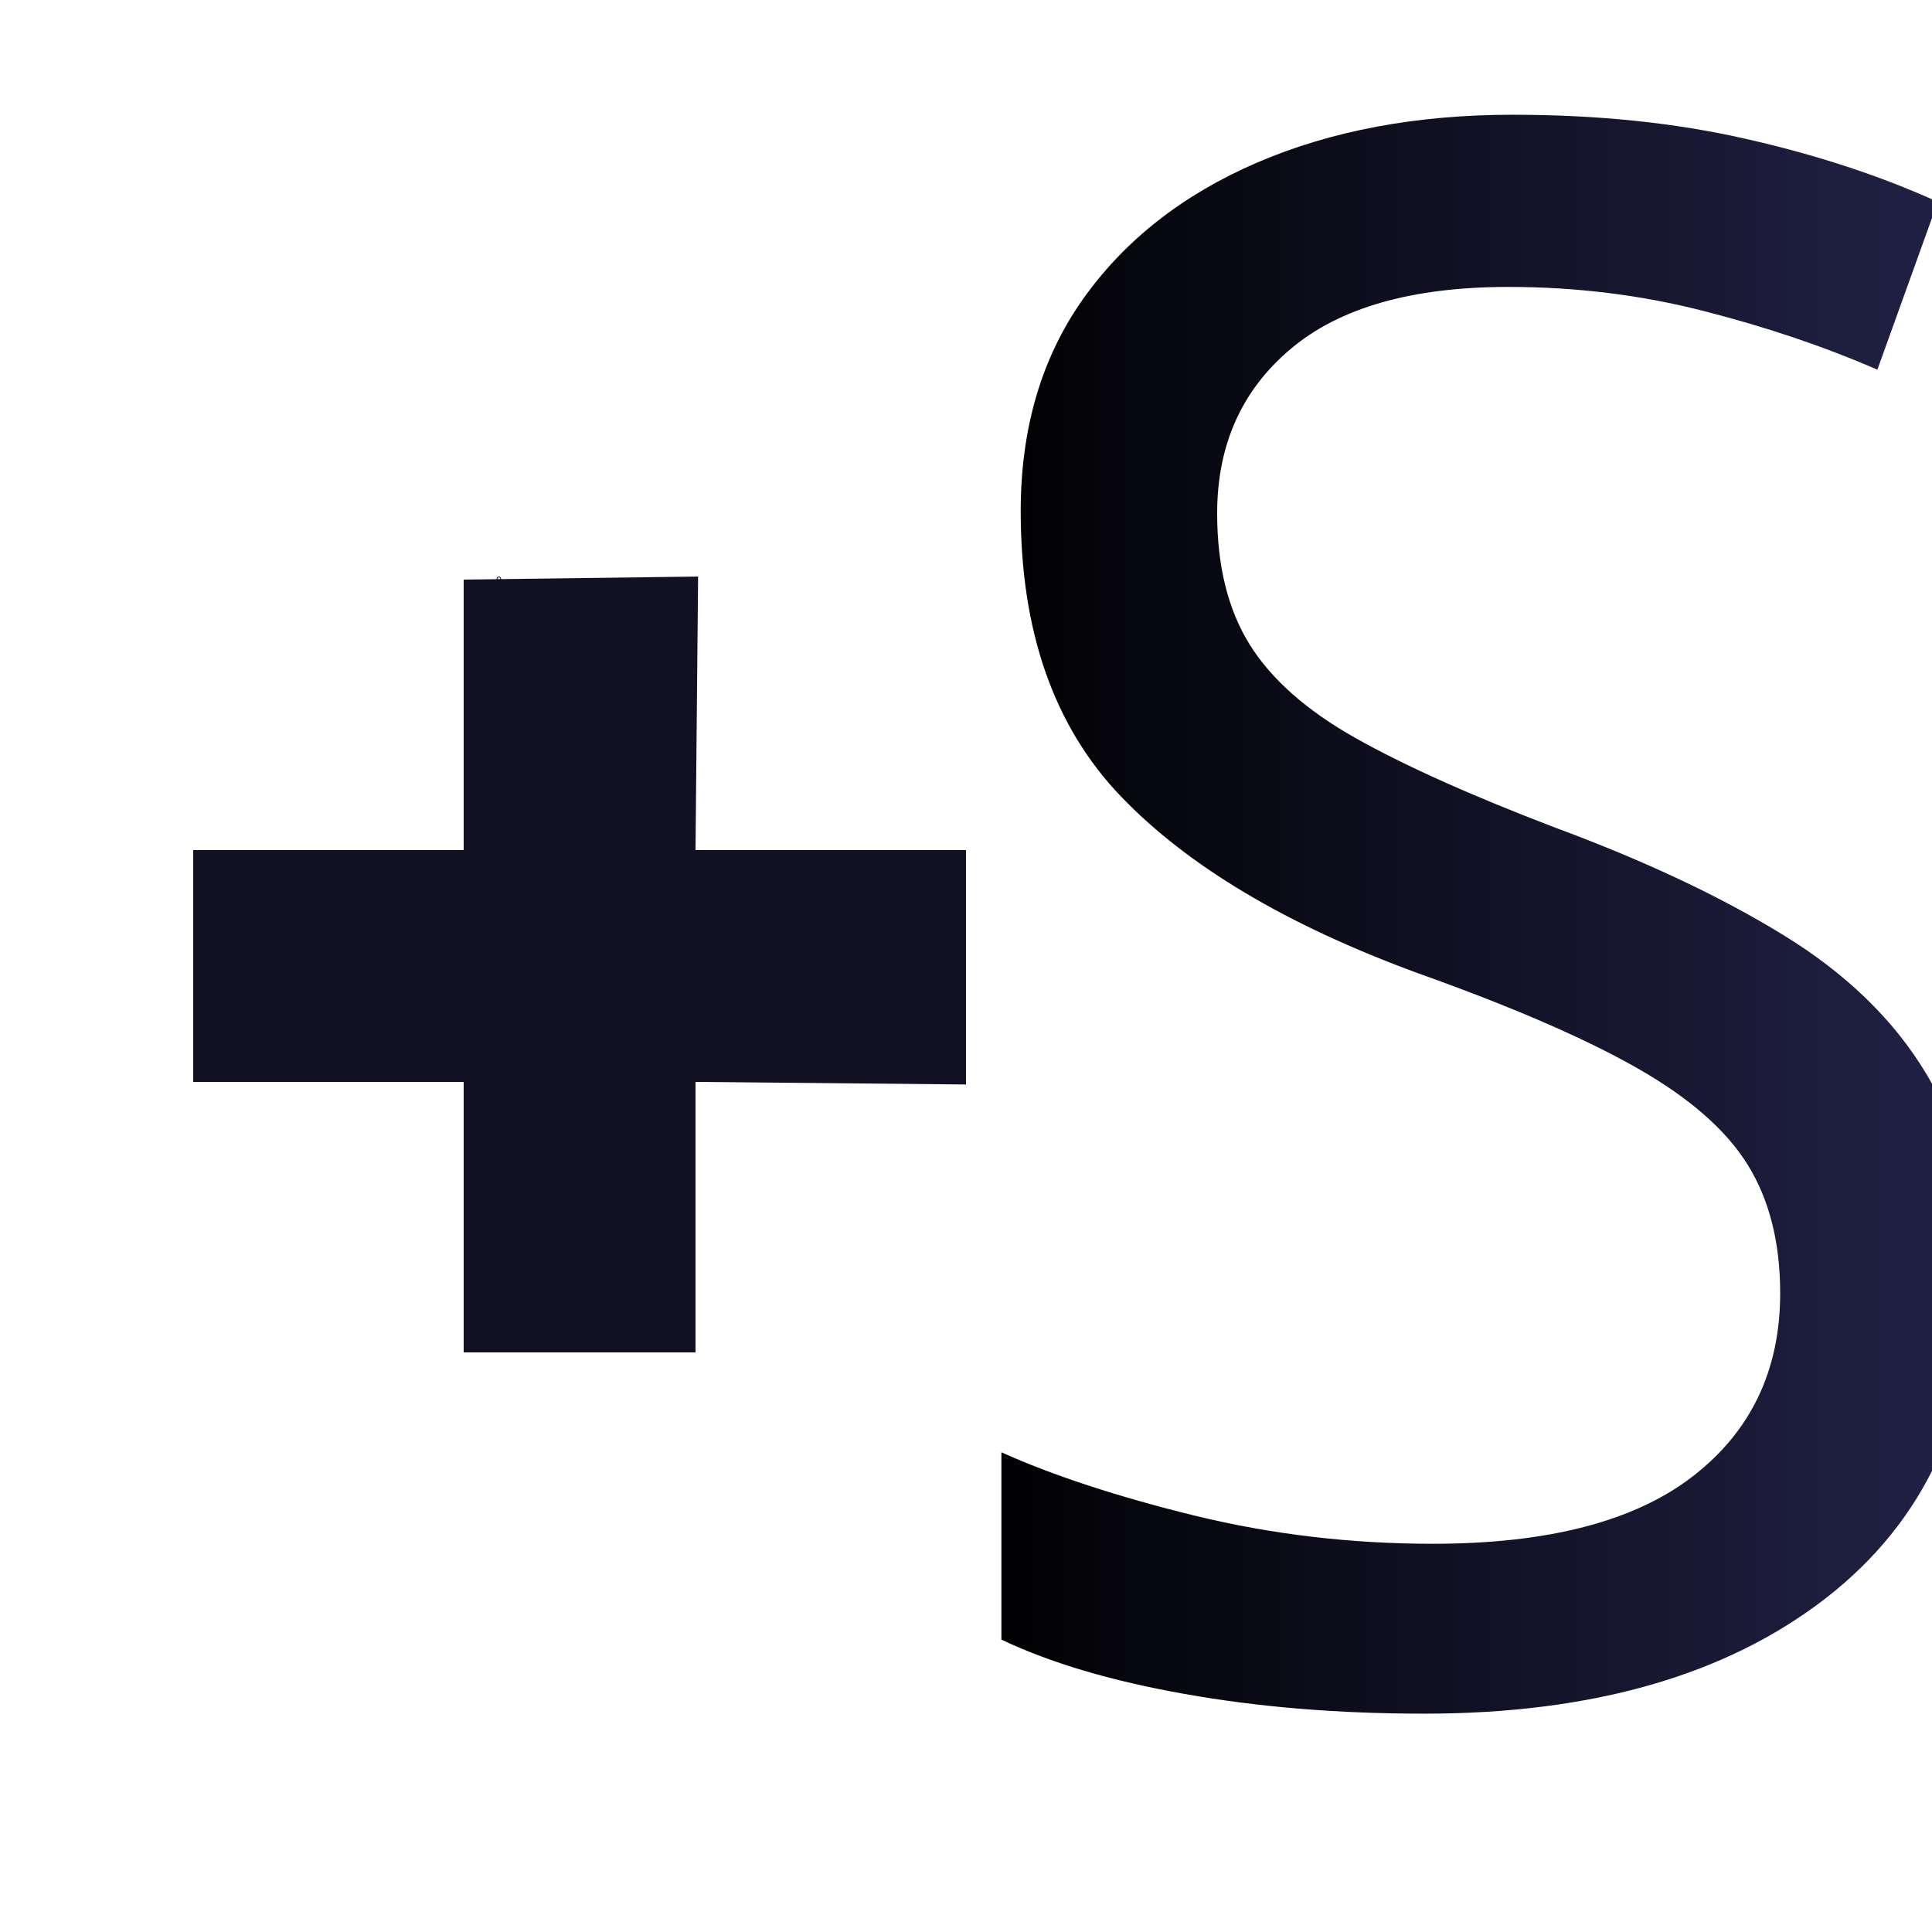
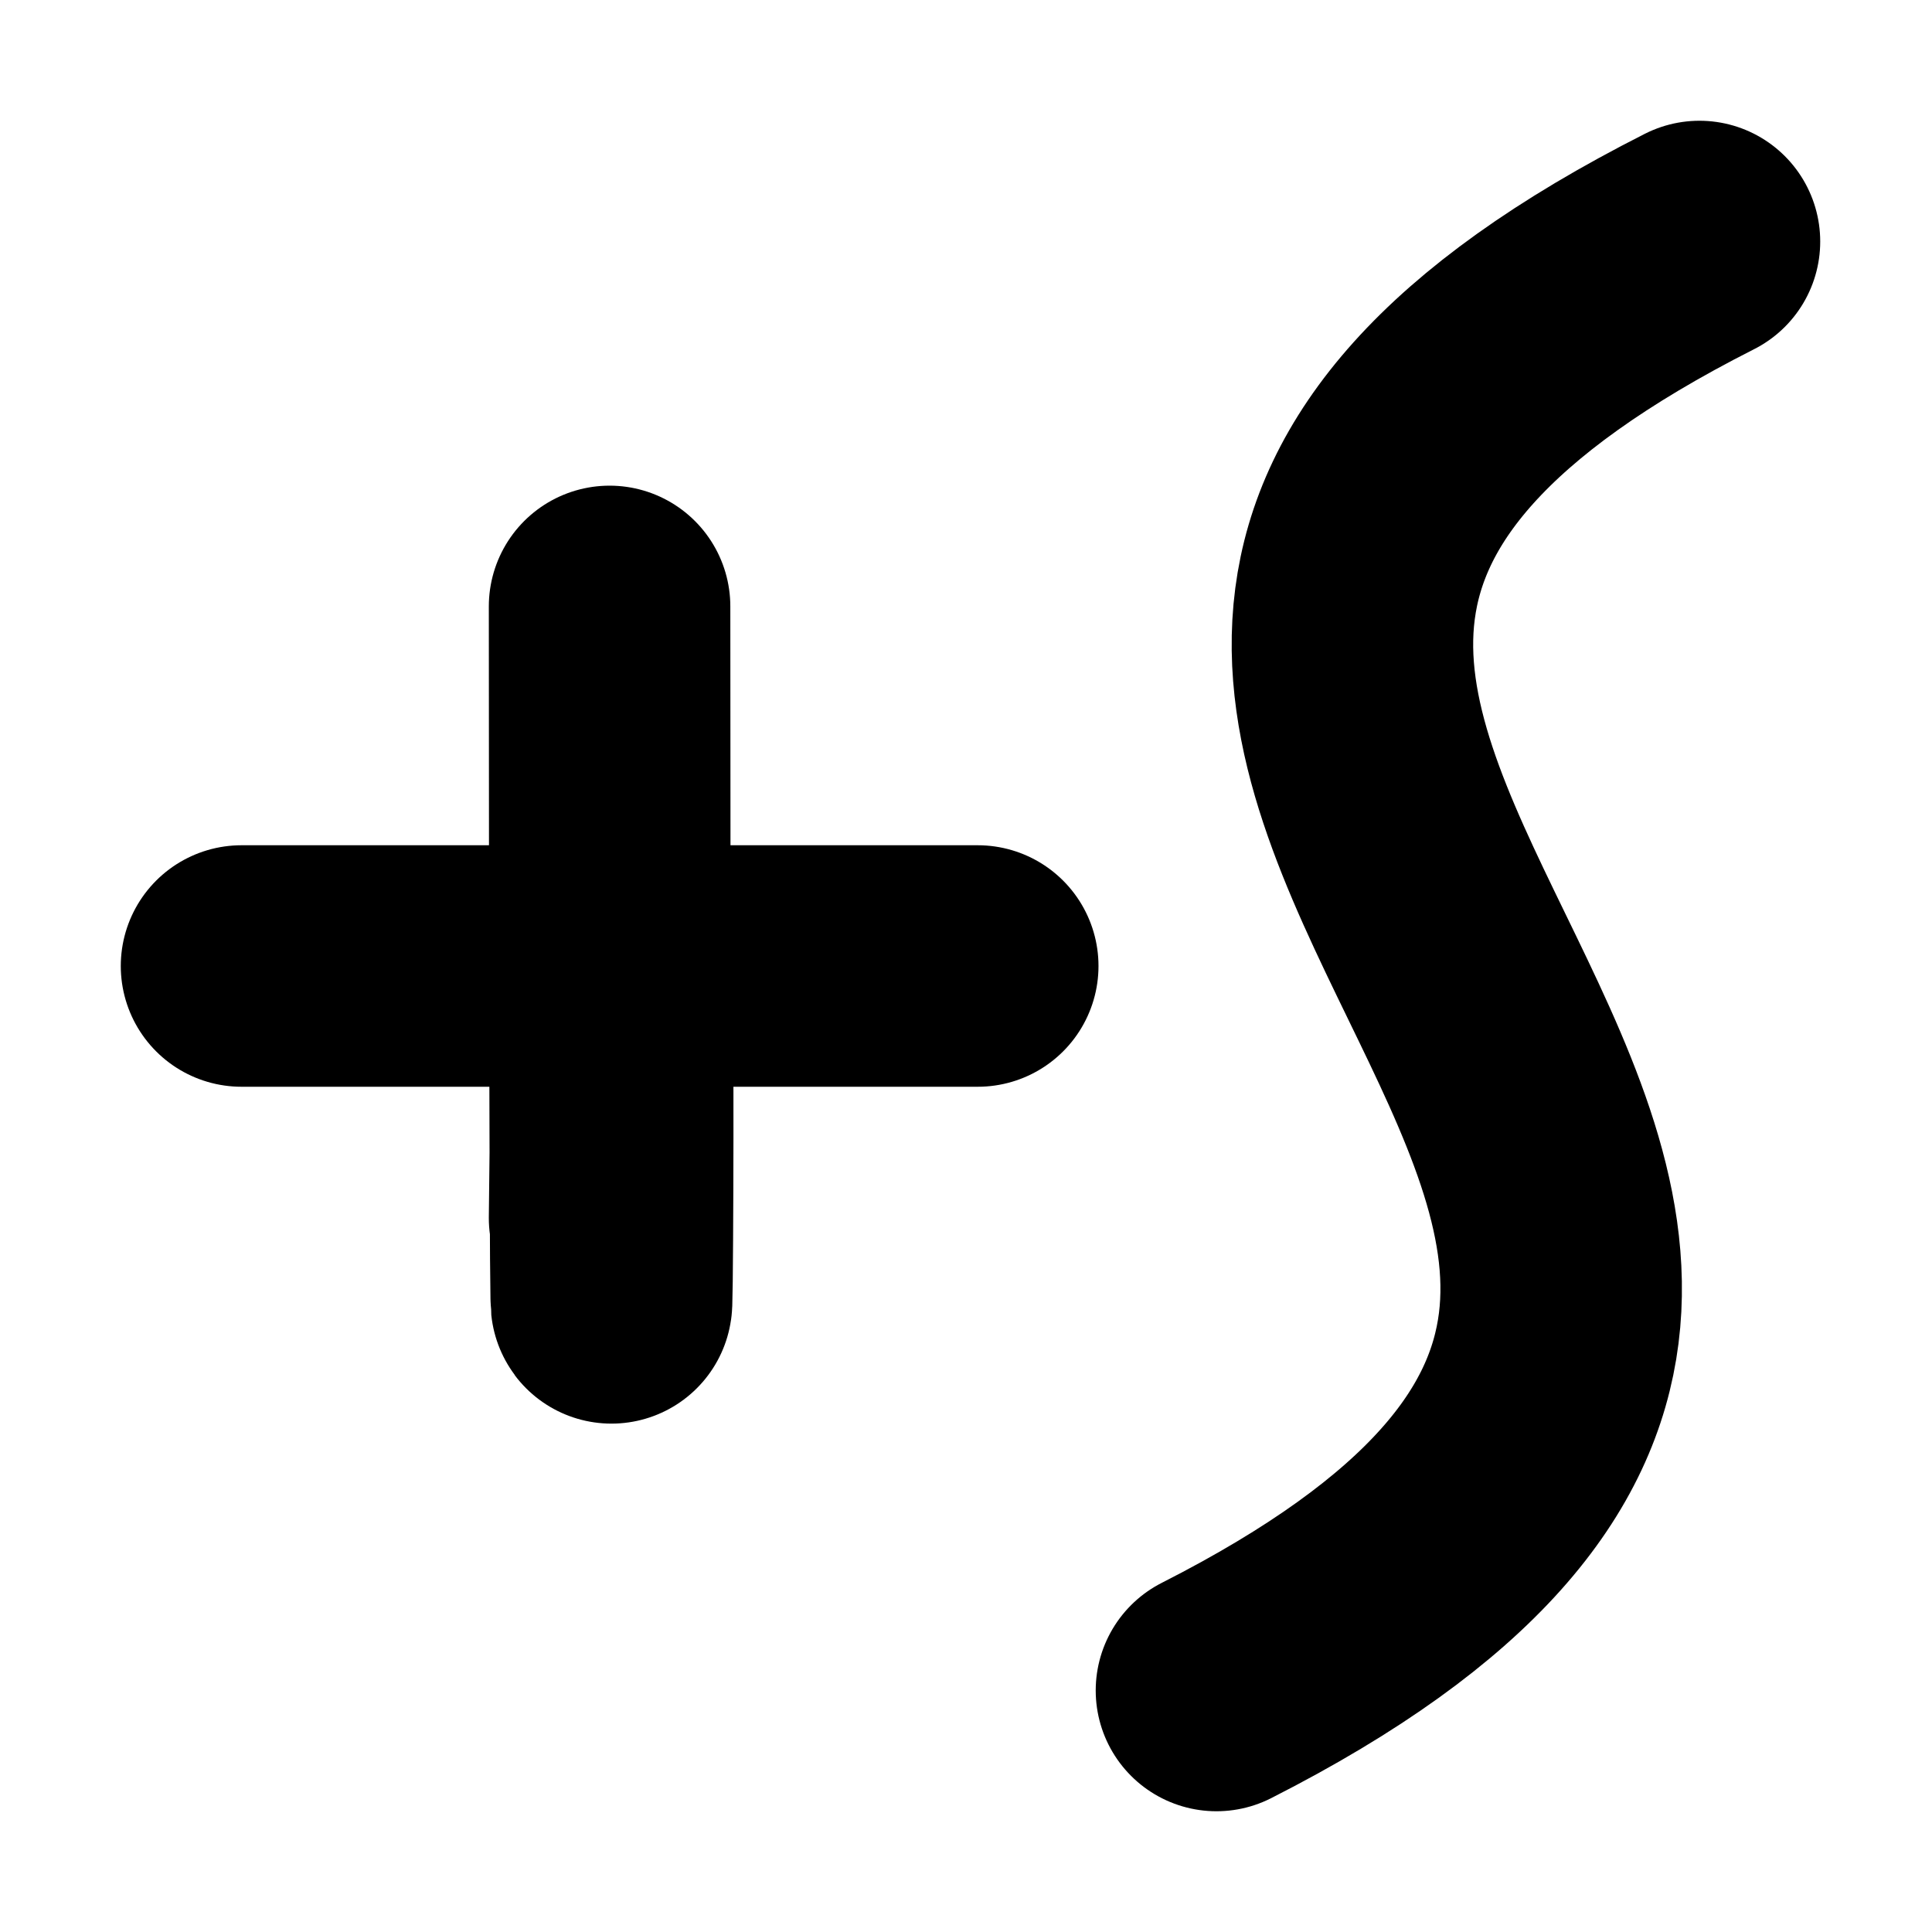
- <svg xmlns="http://www.w3.org/2000/svg" xmlns:xlink="http://www.w3.org/1999/xlink" width="500" height="500" viewBox="0 0 132.292 132.292" version="1.1" id="svg1">
-   <defs id="defs1">
-     <clipPath clipPathUnits="userSpaceOnUse" id="clipPath33">
-       <rect style="fill:#000000;stroke:none;stroke-width:1;stroke-linecap:butt;stroke-linejoin:bevel;paint-order:stroke markers fill;stop-color:#000000" id="rect33" width="46.192" height="80.007" x="75" y="399.997" />
-     </clipPath>
-     <linearGradient id="linearGradient13">
-       <stop style="stop-color:#000000;stop-opacity:1;" offset="0" id="stop13" />
-       <stop style="stop-color:#000030;stop-opacity:0.849;" offset="1" id="stop14" />
-     </linearGradient>
-     <linearGradient xlink:href="#linearGradient13" id="linearGradient14" x1="13.229" y1="39.226" x2="60.605" y2="39.226" gradientUnits="userSpaceOnUse" gradientTransform="matrix(1.6833,0,0,1.6833,43.75389,-0.1952517)" />
-   </defs>
-   <g id="layer1">
-     <circle id="path14" style="fill:#000000;stroke:#000000;stroke-width:0.265" cx="34.157" cy="39.637" r="0.024" />
-   </g>
-   <g id="layer2" style="display:inline">
-     <text xml:space="preserve" style="font-size:148.458px;fill:url(#linearGradient14);fill-opacity:1;stroke:none;stroke-width:0.445" x="61.316" y="115.308" id="text5" transform="scale(0.9952912,1.004731)">
-       <tspan id="tspan5" style="font-style:normal;font-variant:normal;font-weight:normal;font-stretch:normal;font-size:148.458px;font-family:'Bauhaus 93';-inkscape-font-specification:'Bauhaus 93, ';fill:url(#linearGradient14);fill-opacity:1;stroke-width:0.445;stroke:none" x="61.316" y="115.308">S</tspan>
-     </text>
-     <path style="fill:#000014;fill-opacity:0.933;stroke:none;stroke-width:1;stroke-linejoin:round" d="m 31.75,58.208 0,-18.521 16.052,-0.208 -0.177,18.728 h 18.521 l -2e-6,16.052 -18.521,-0.177 v 18.521 h -15.875 V 74.083 H 13.229 l 0,-15.875 z" id="path1" />
+ <svg xmlns="http://www.w3.org/2000/svg" width="64" height="64" viewBox="0 0 64 64" version="1.1" id="svg1">
+   <defs id="defs1" />
+   <g id="layer1" transform="translate(21.18556,20)">
+     <g id="g1" transform="matrix(4,0,0,4,-16.88866,-20)">
+       <path style="fill:none;fill-opacity:0.933;stroke:#000000;stroke-width:2;stroke-linecap:round;stroke-linejoin:round;stroke-dasharray:none;paint-order:normal" d="M 13,2 C 5.096,6 16.872,10 9,14" id="path1" />
+       <path style="fill:#000000;fill-opacity:1;stroke:#000000;stroke-width:2;stroke-linecap:round;stroke-linejoin:round;stroke-dasharray:none;paint-order:normal" d="M 0.926,8 H 7.023" id="path2" />
+       <path style="fill:#000000;fill-opacity:1;stroke:#000000;stroke-width:2;stroke-linecap:round;stroke-linejoin:round;stroke-dasharray:none;paint-order:normal" d="m 3.974,5.022 c 0.005,12.754 0.056,-0.45 0,5.066" id="path3" />
+     </g>
  </g>
</svg>
